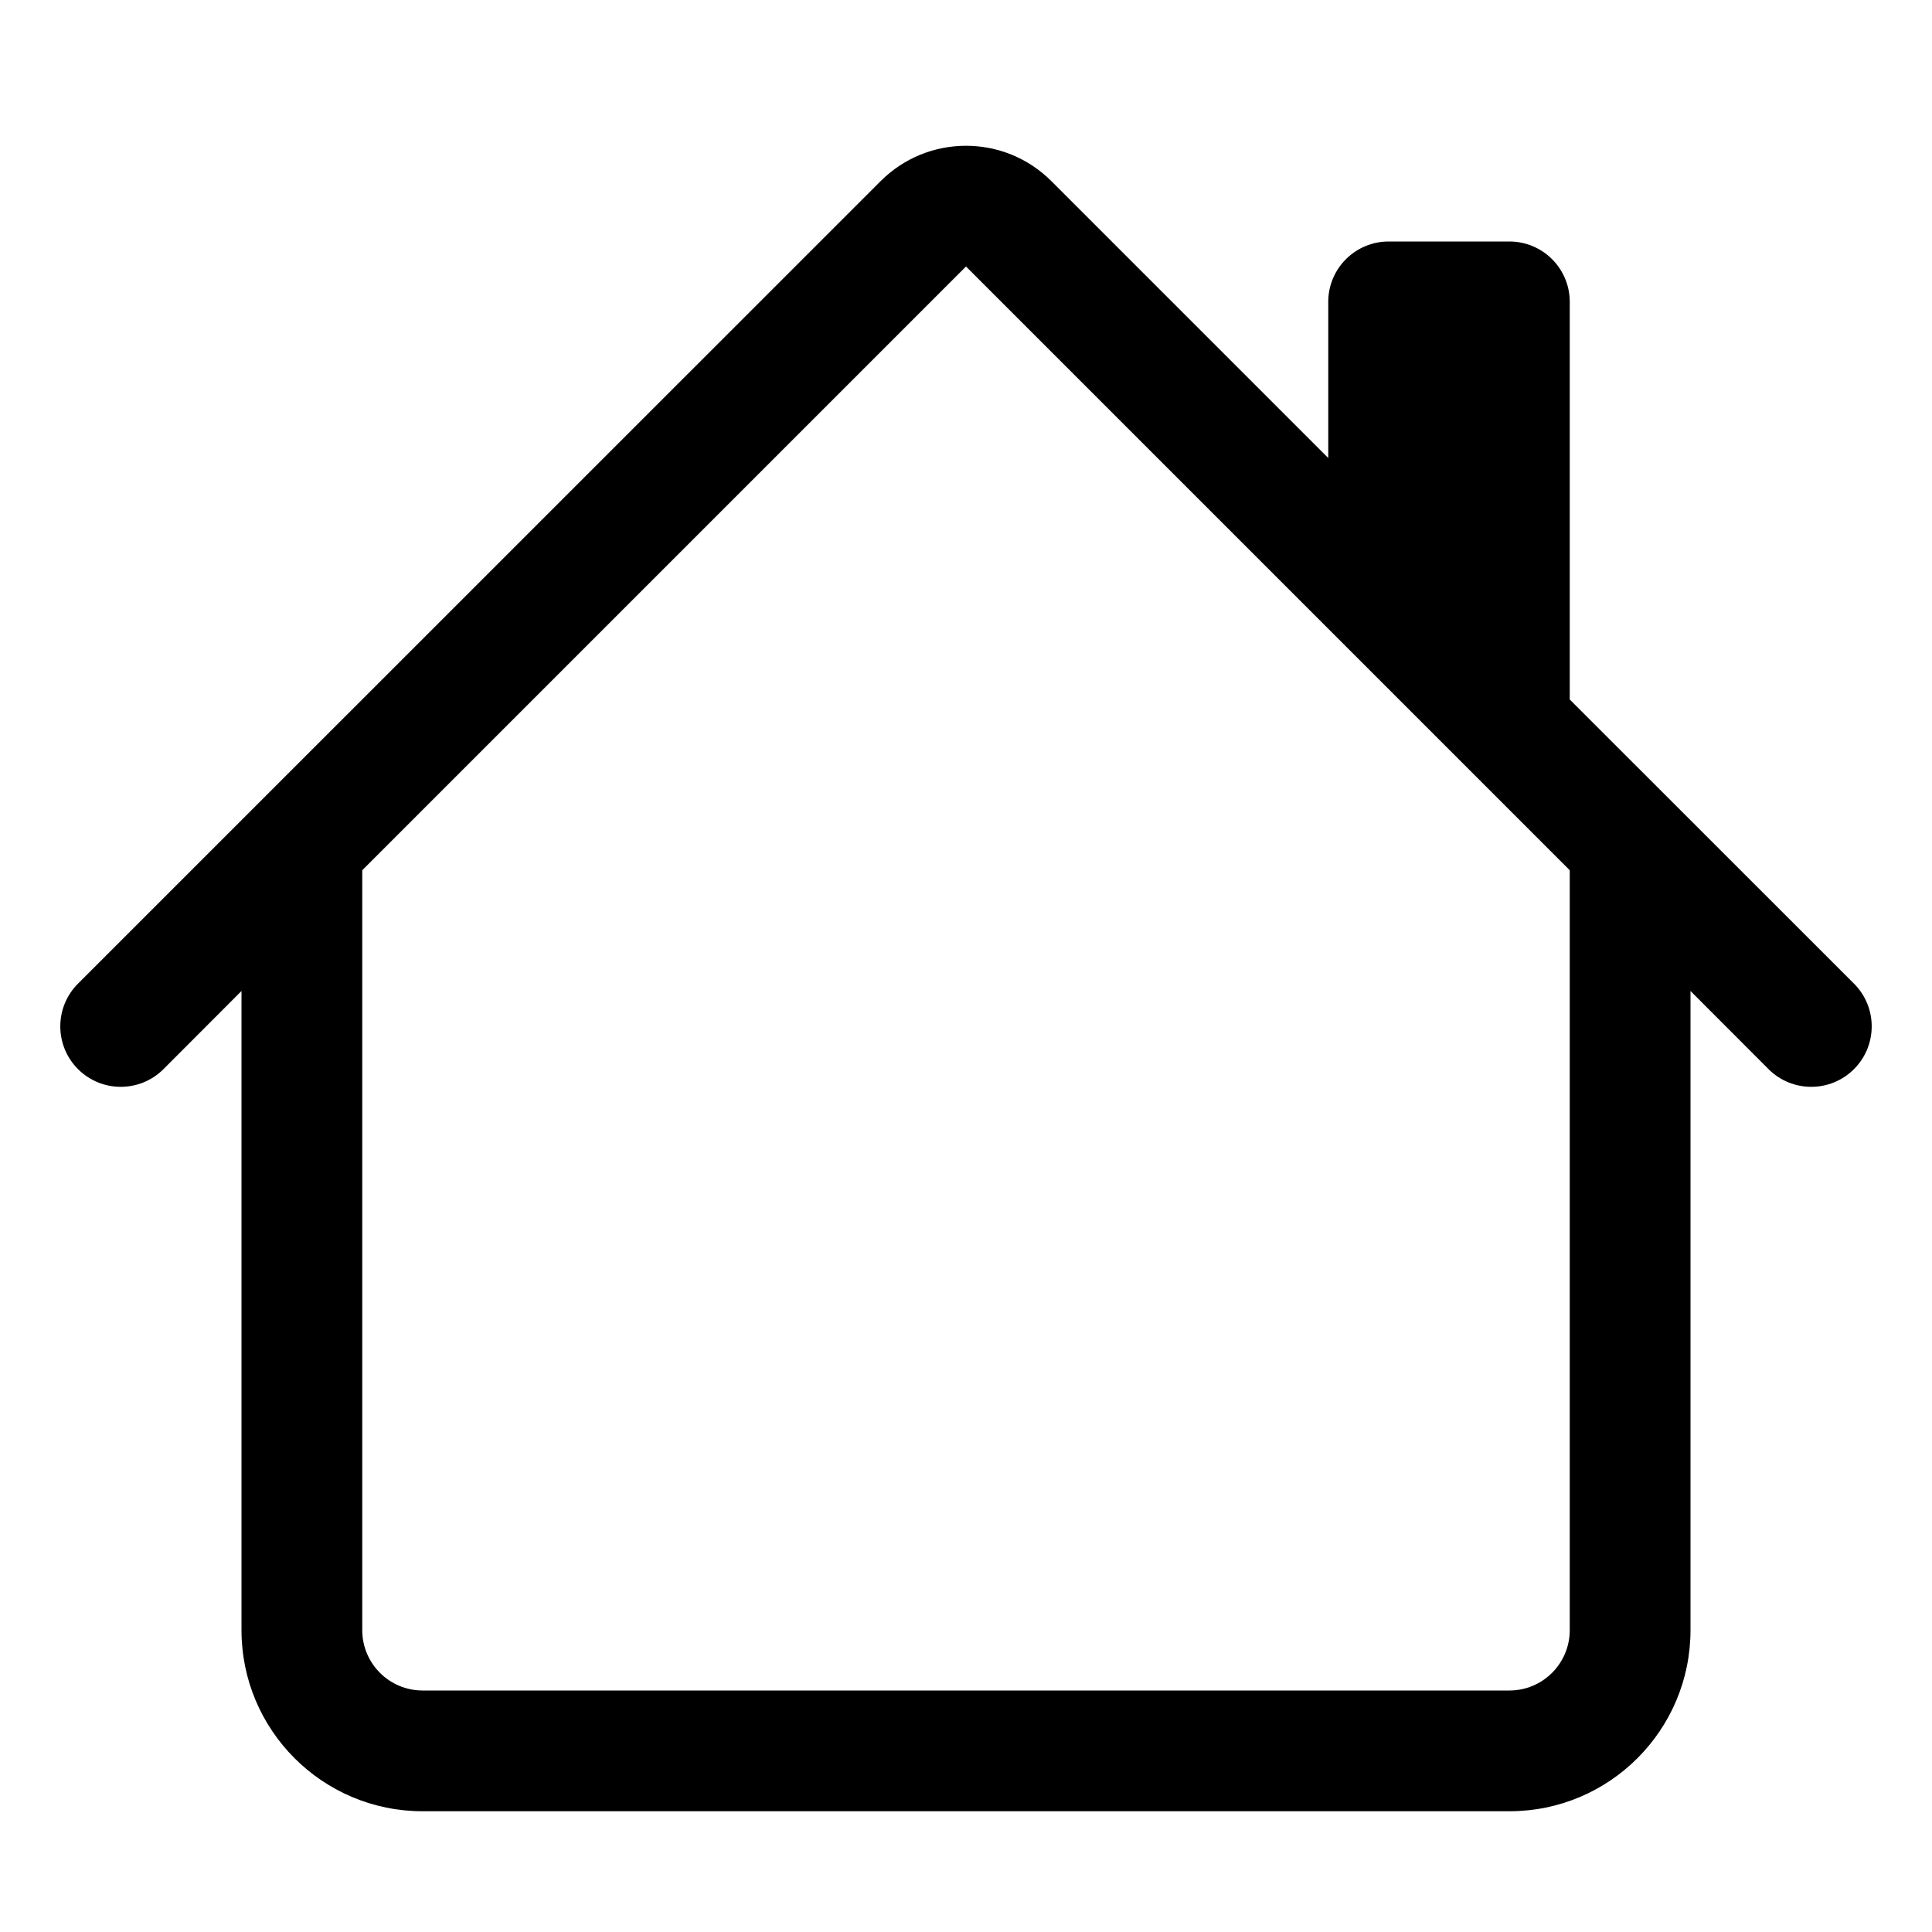
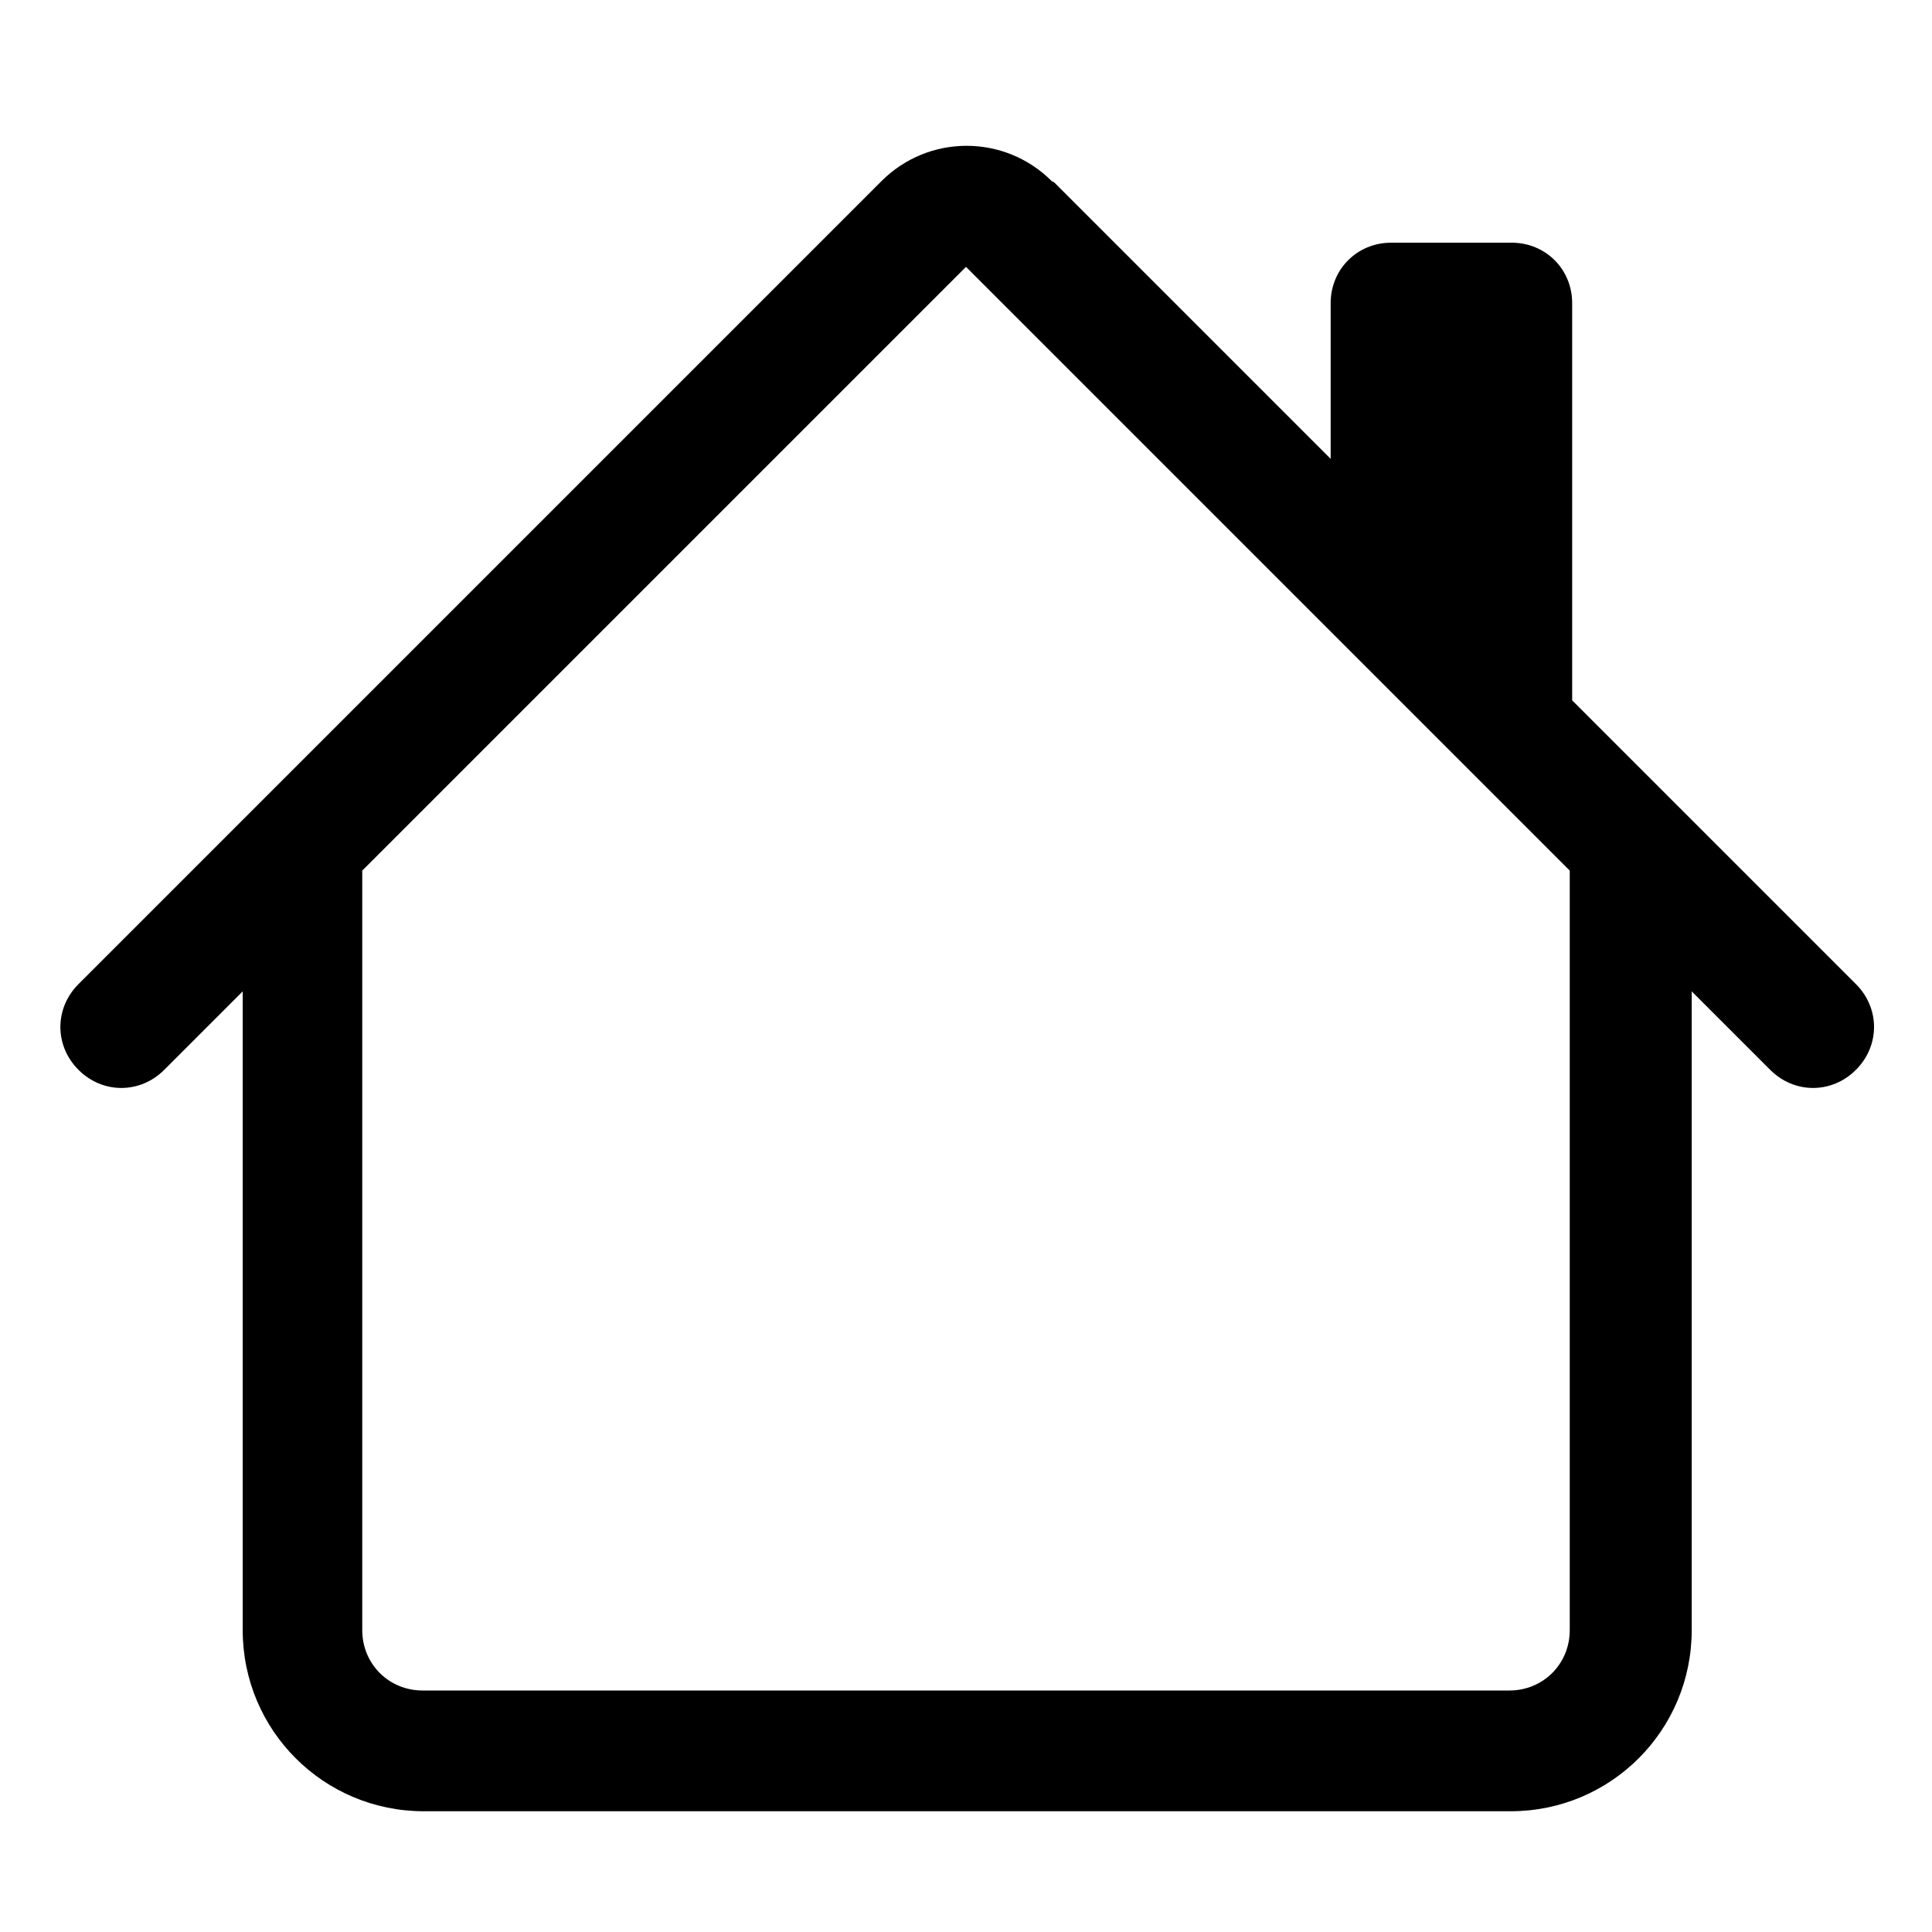
- <svg xmlns="http://www.w3.org/2000/svg" width="16" height="16" fill="currentColor" class="bi bi-house" viewBox="0 0 16 16">
-   <path d="M8.707 1.5a1 1 0 0 0-1.414 0L.646 8.146a.5.5 0 0 0 .708.708L2 8.207V13.5A1.5 1.5 0 0 0 3.5 15h9a1.5 1.5 0 0 0 1.5-1.5V8.207l.646.647a.5.5 0 0 0 .708-.708L13 5.793V2.5a.5.5 0 0 0-.5-.5h-1a.5.5 0 0 0-.5.5v1.293zM13 7.207V13.5a.5.5 0 0 1-.5.5h-9a.5.5 0 0 1-.5-.5V7.207l5-5z" />
+ <svg xmlns="http://www.w3.org/2000/svg" id="Layer_1" version="1.1" viewBox="0 0 16 16">
+   <path d="M8.71,1.5c-.39-.39-1.02-.39-1.41,0L.65,8.15c-.2.2-.2.51,0,.71.2.2.51.2.71,0h0l.65-.65v5.29c0,.83.67,1.5,1.5,1.5h9c.83,0,1.5-.67,1.5-1.5v-5.29l.65.65c.2.2.51.2.71,0s.2-.51,0-.71l-2.35-2.35v-3.29c0-.28-.22-.5-.5-.5h-1c-.28,0-.5.22-.5.5v1.29l-2.29-2.29ZM13,7.21v6.29c0,.28-.22.5-.5.5H3.5c-.28,0-.5-.22-.5-.5v-6.29l5-5,5,5Z" />
</svg>
